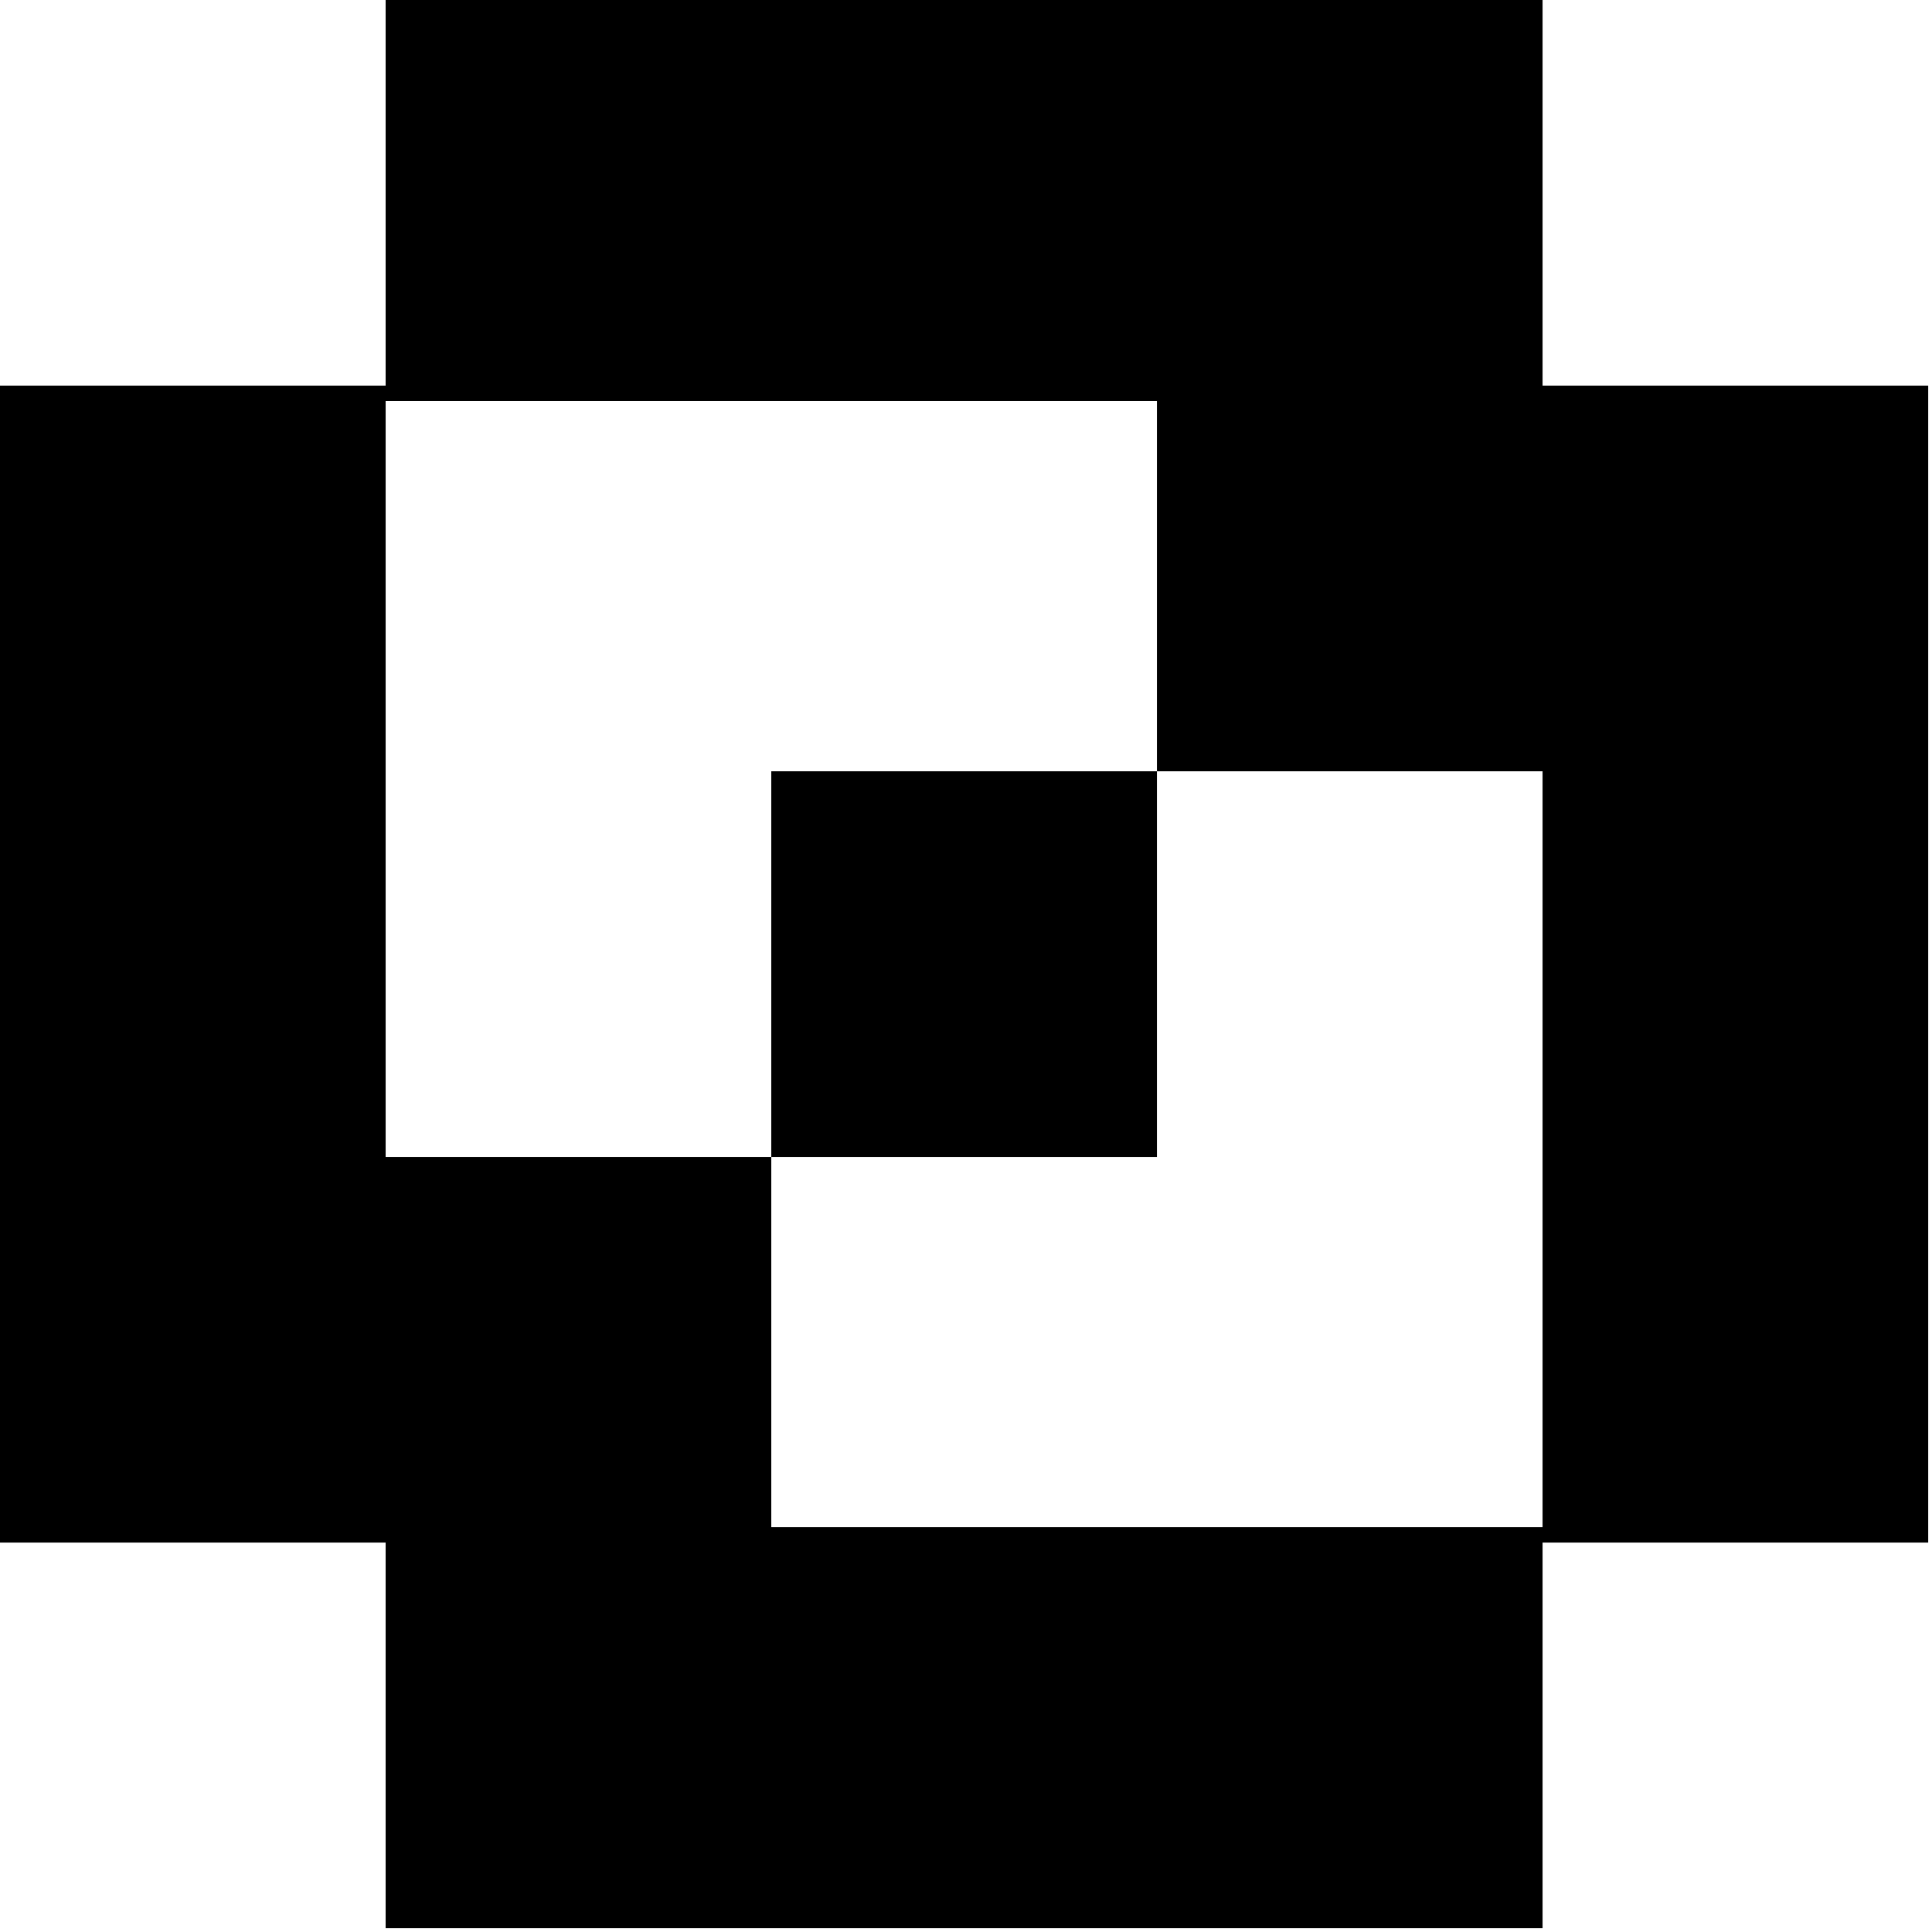
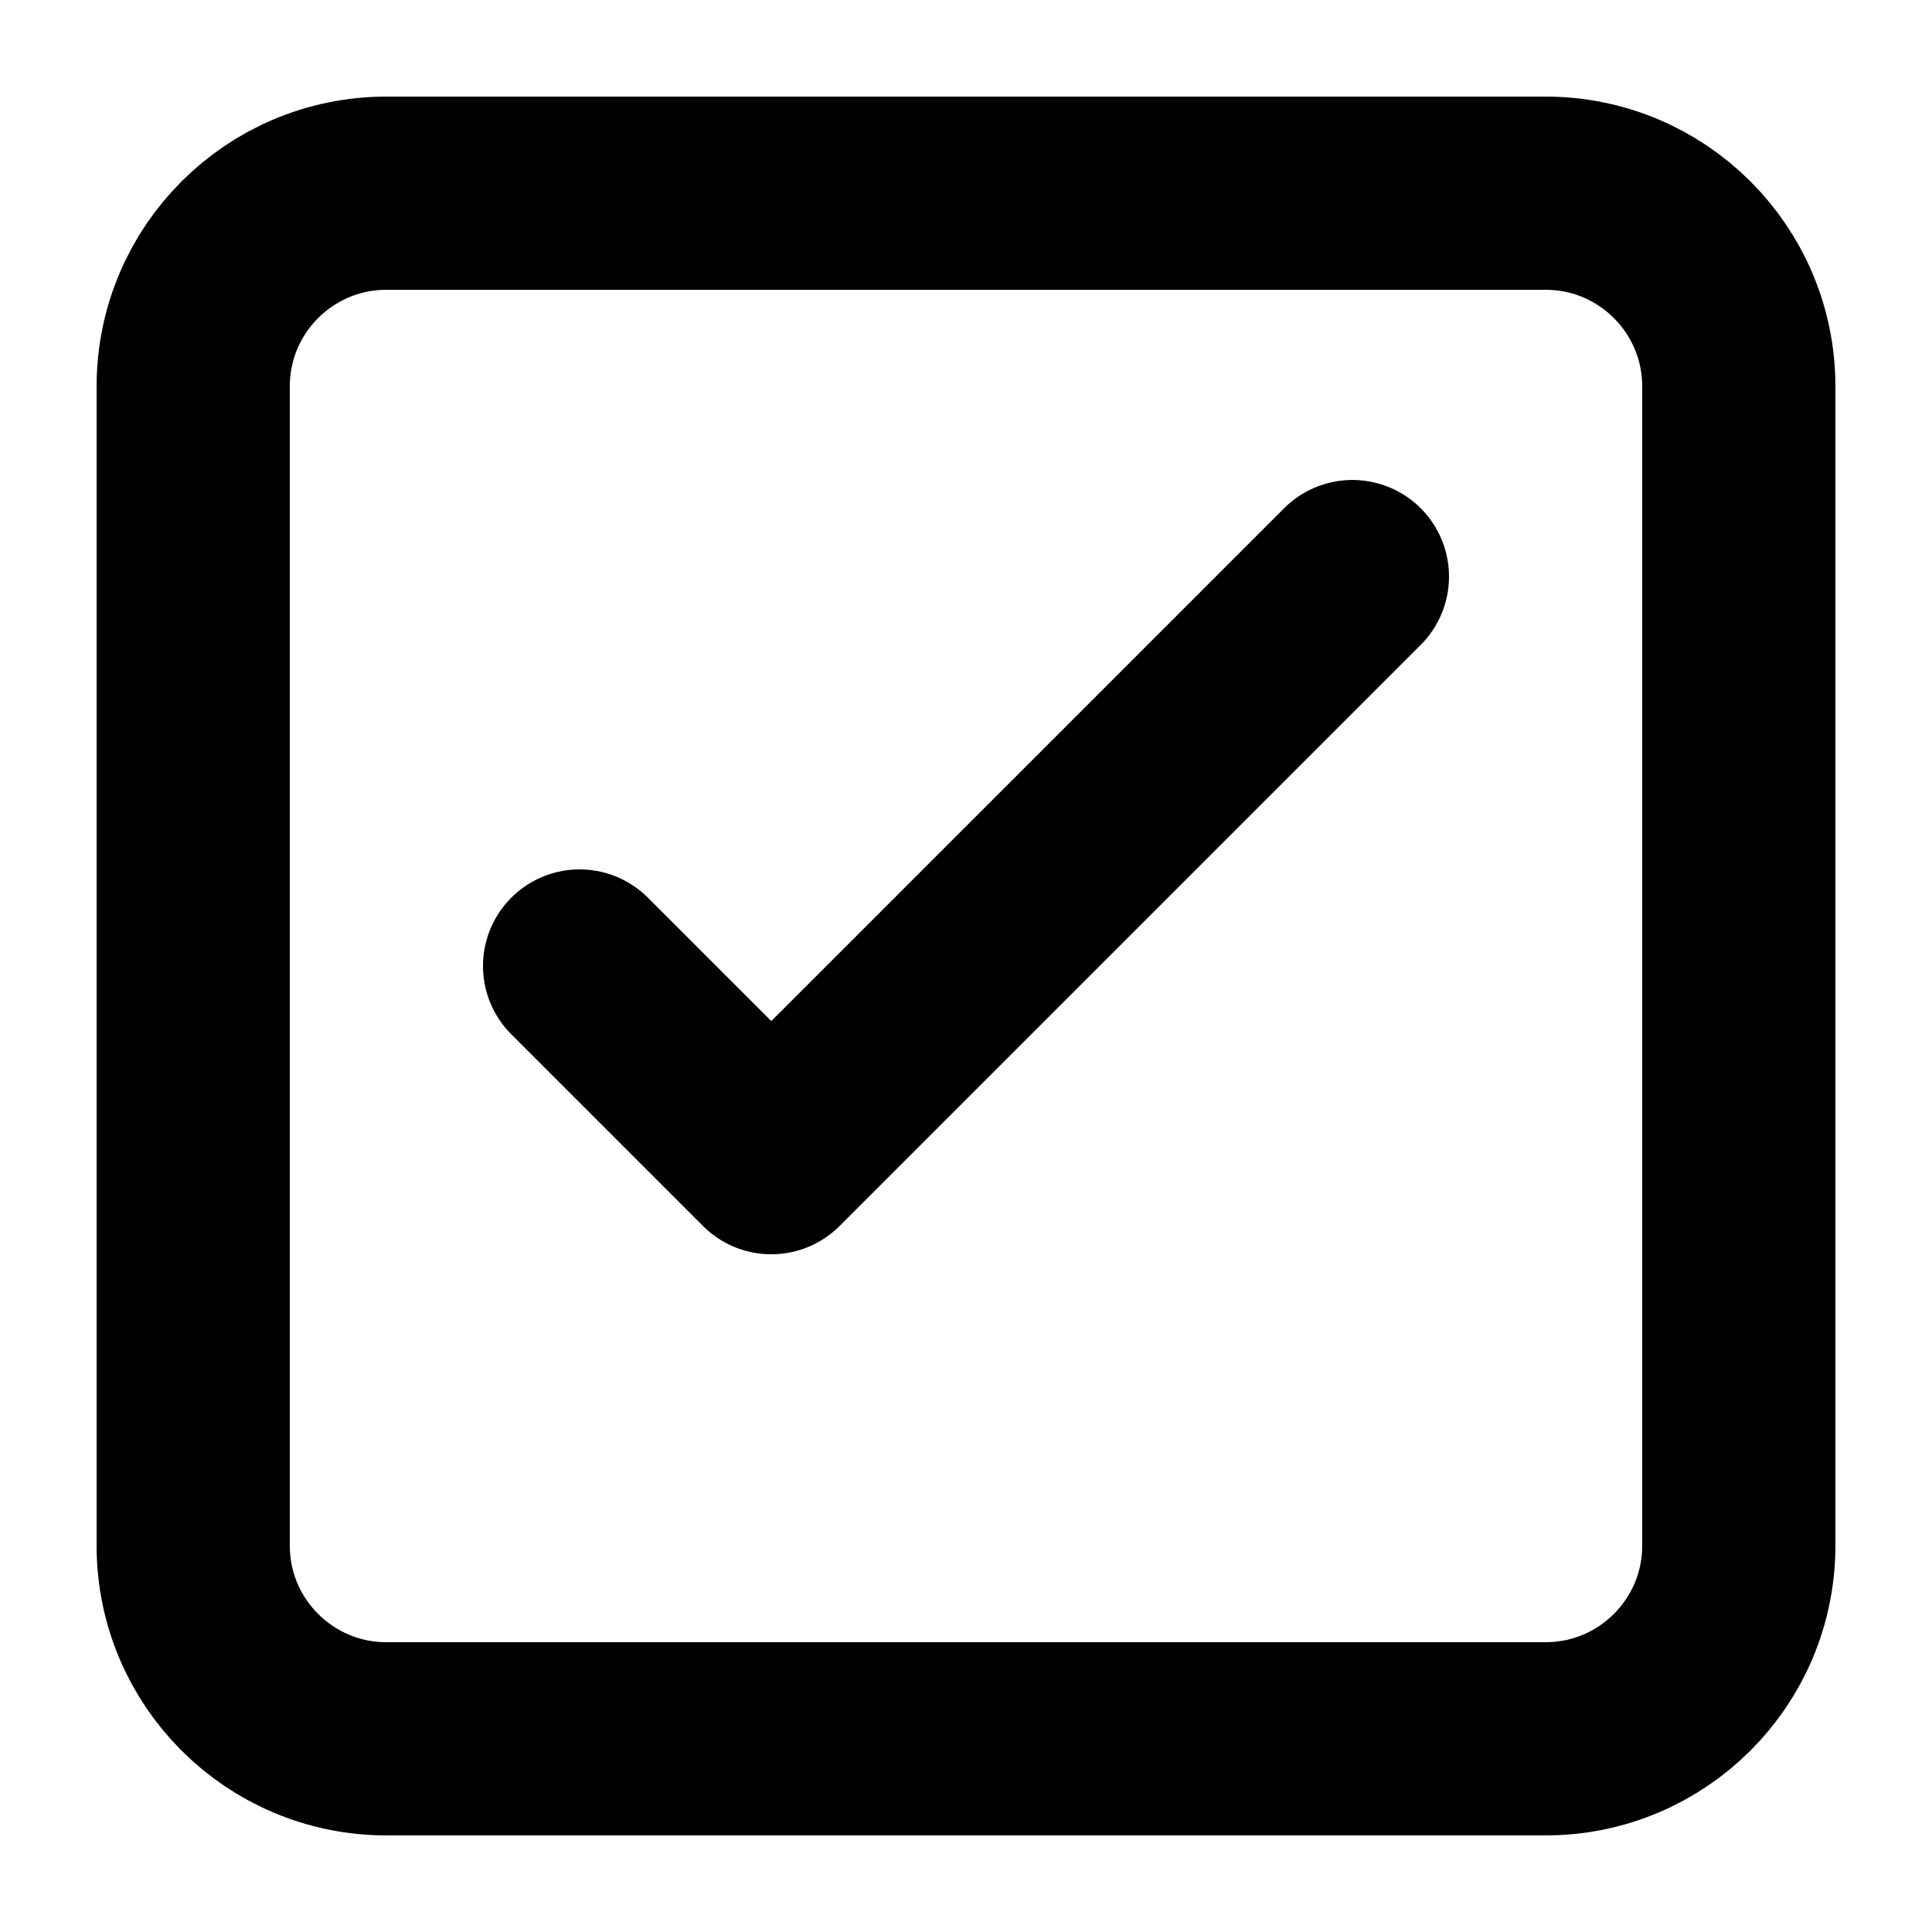
<svg xmlns="http://www.w3.org/2000/svg" width="191" height="191" viewBox="0 0 191 191" fill="none">
-   <path d="M38.125 190.625V152.5H0V38.125H38.125V0H152.5V38.125H190.625V152.5H152.5V190.625H38.125ZM38.125 114.375H76.25V150.975H152.5V76.25H114.375V114.375H76.25V76.25H114.375V39.65H38.125V114.375Z" fill="black" />
+   <rect x="19.1" y="19.1" width="152.8" height="152.8" rx="19.1" stroke="black" stroke-width="19.1" fill="none" />
+   <path d="M57.3 95.5L76.25 114.45L133.7 57" stroke="black" stroke-width="19.1" stroke-linecap="round" stroke-linejoin="round" />
</svg>
